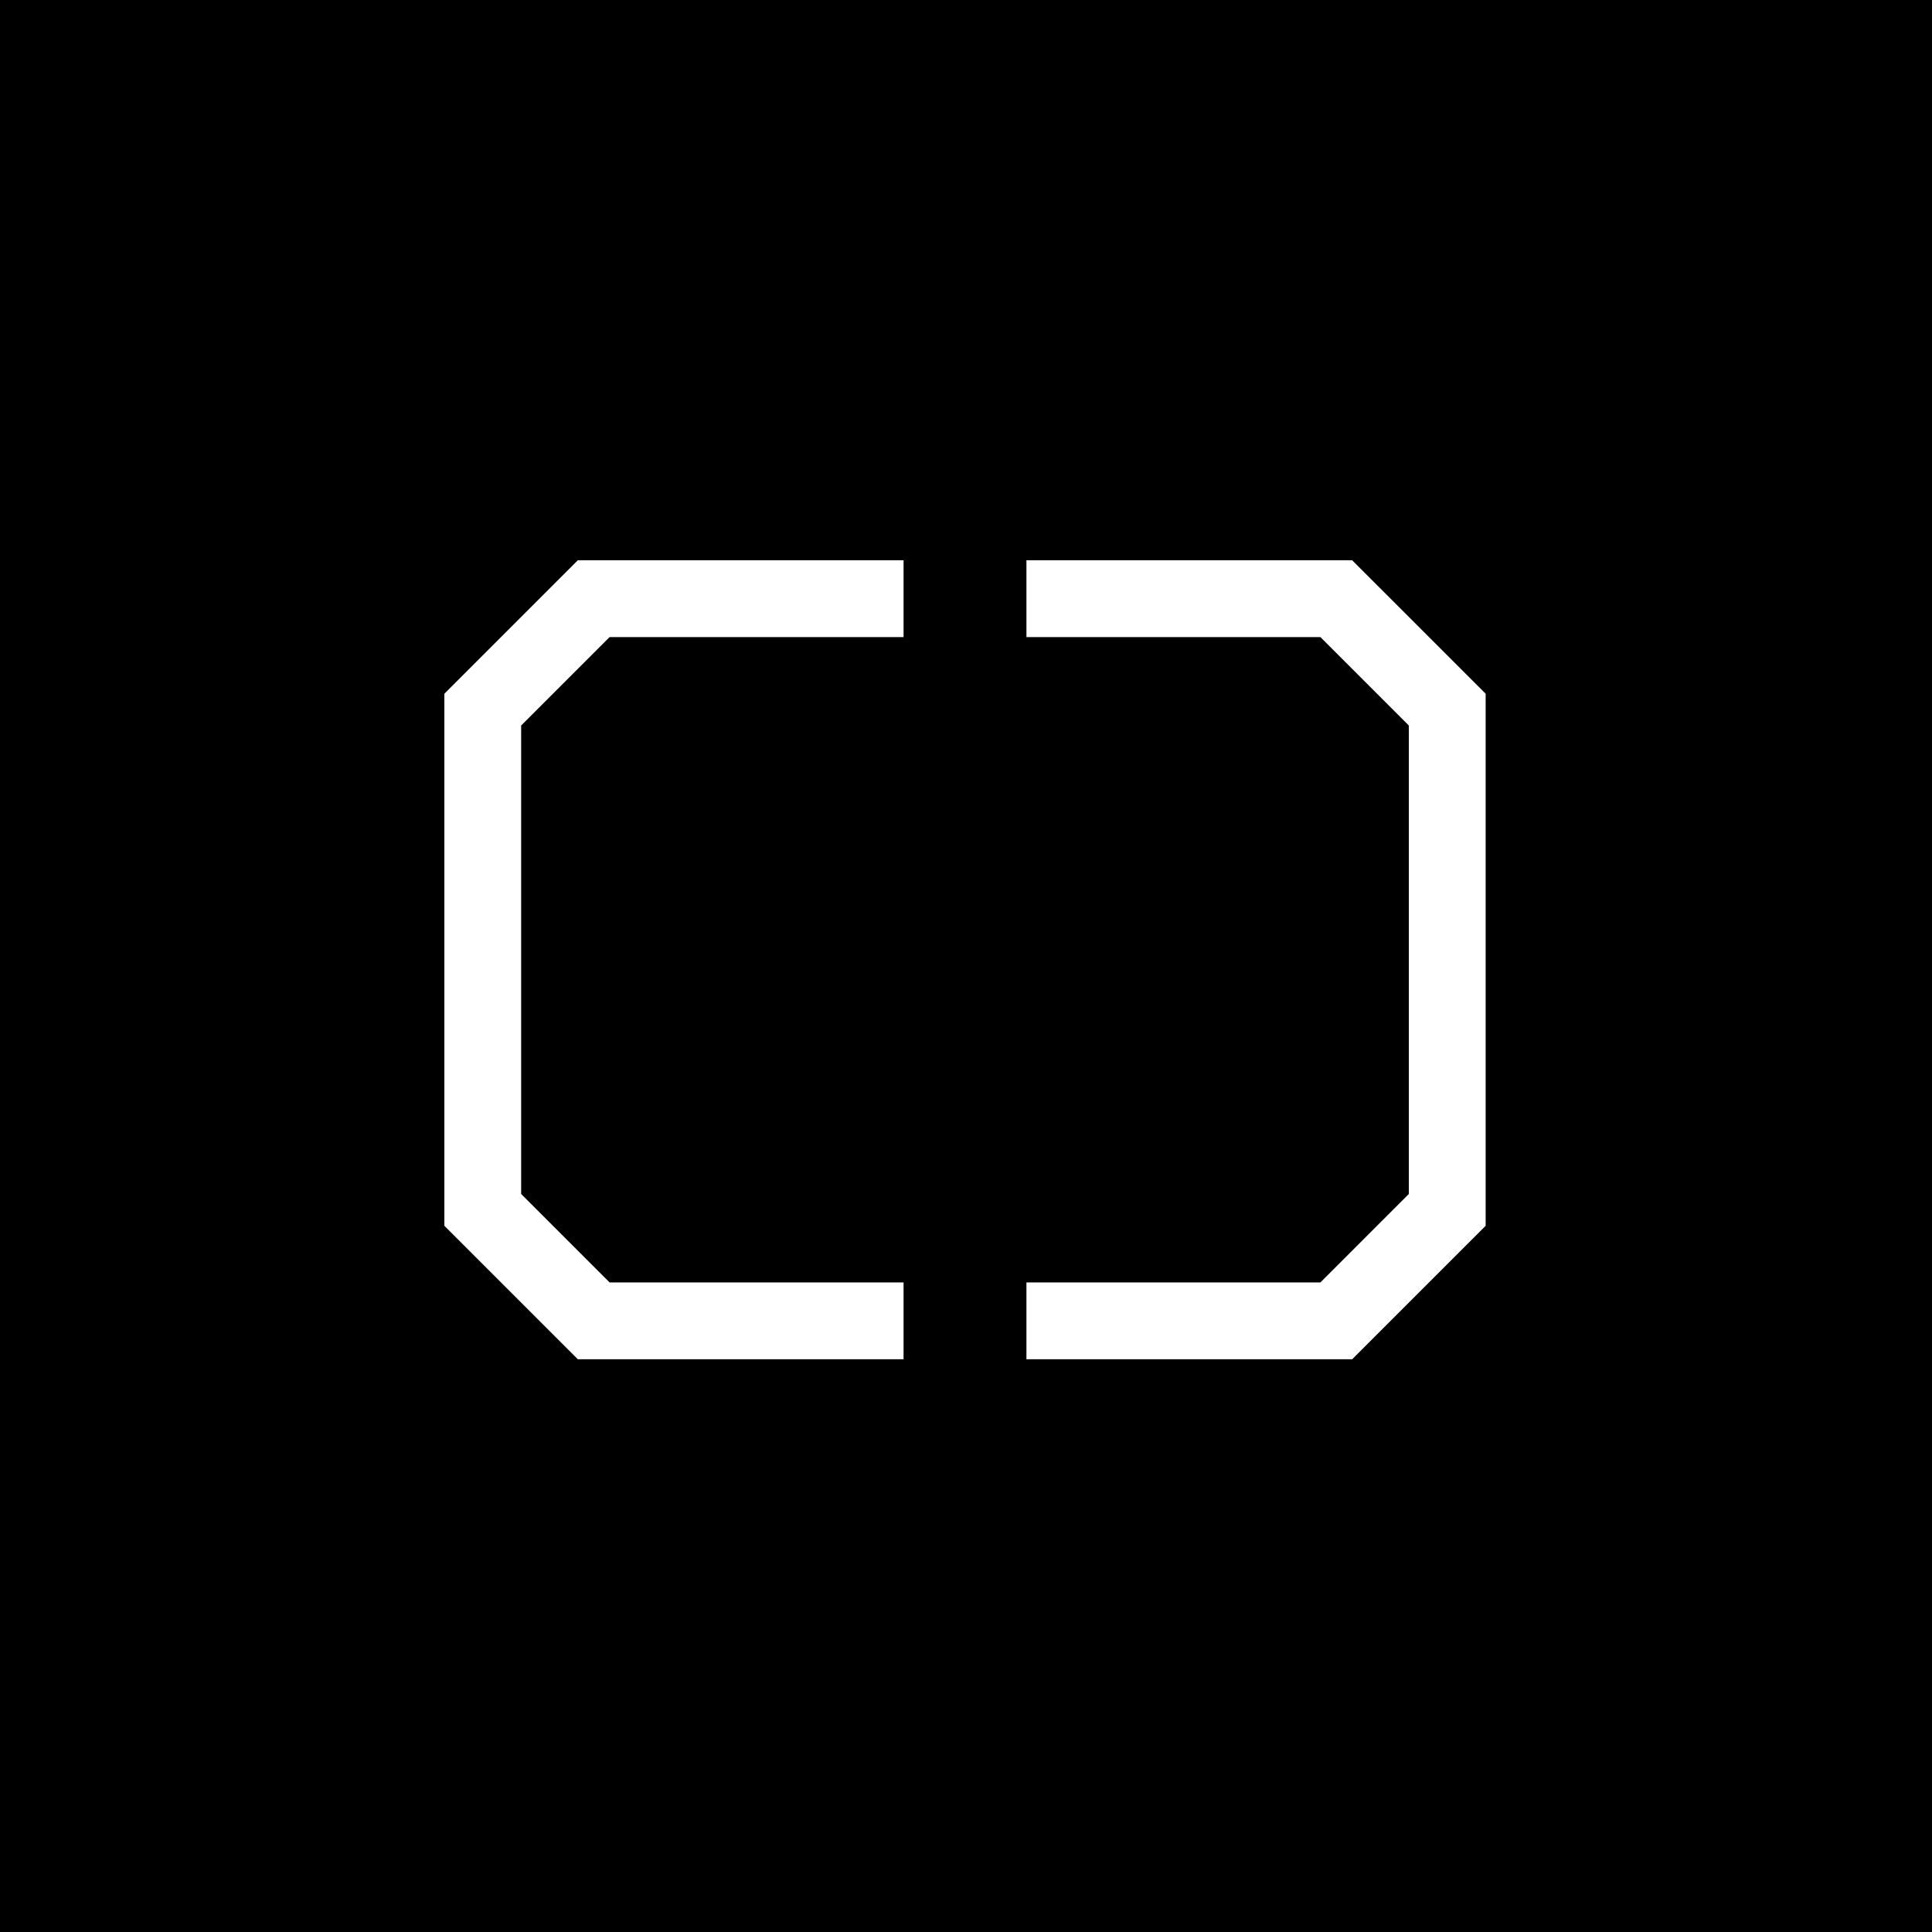
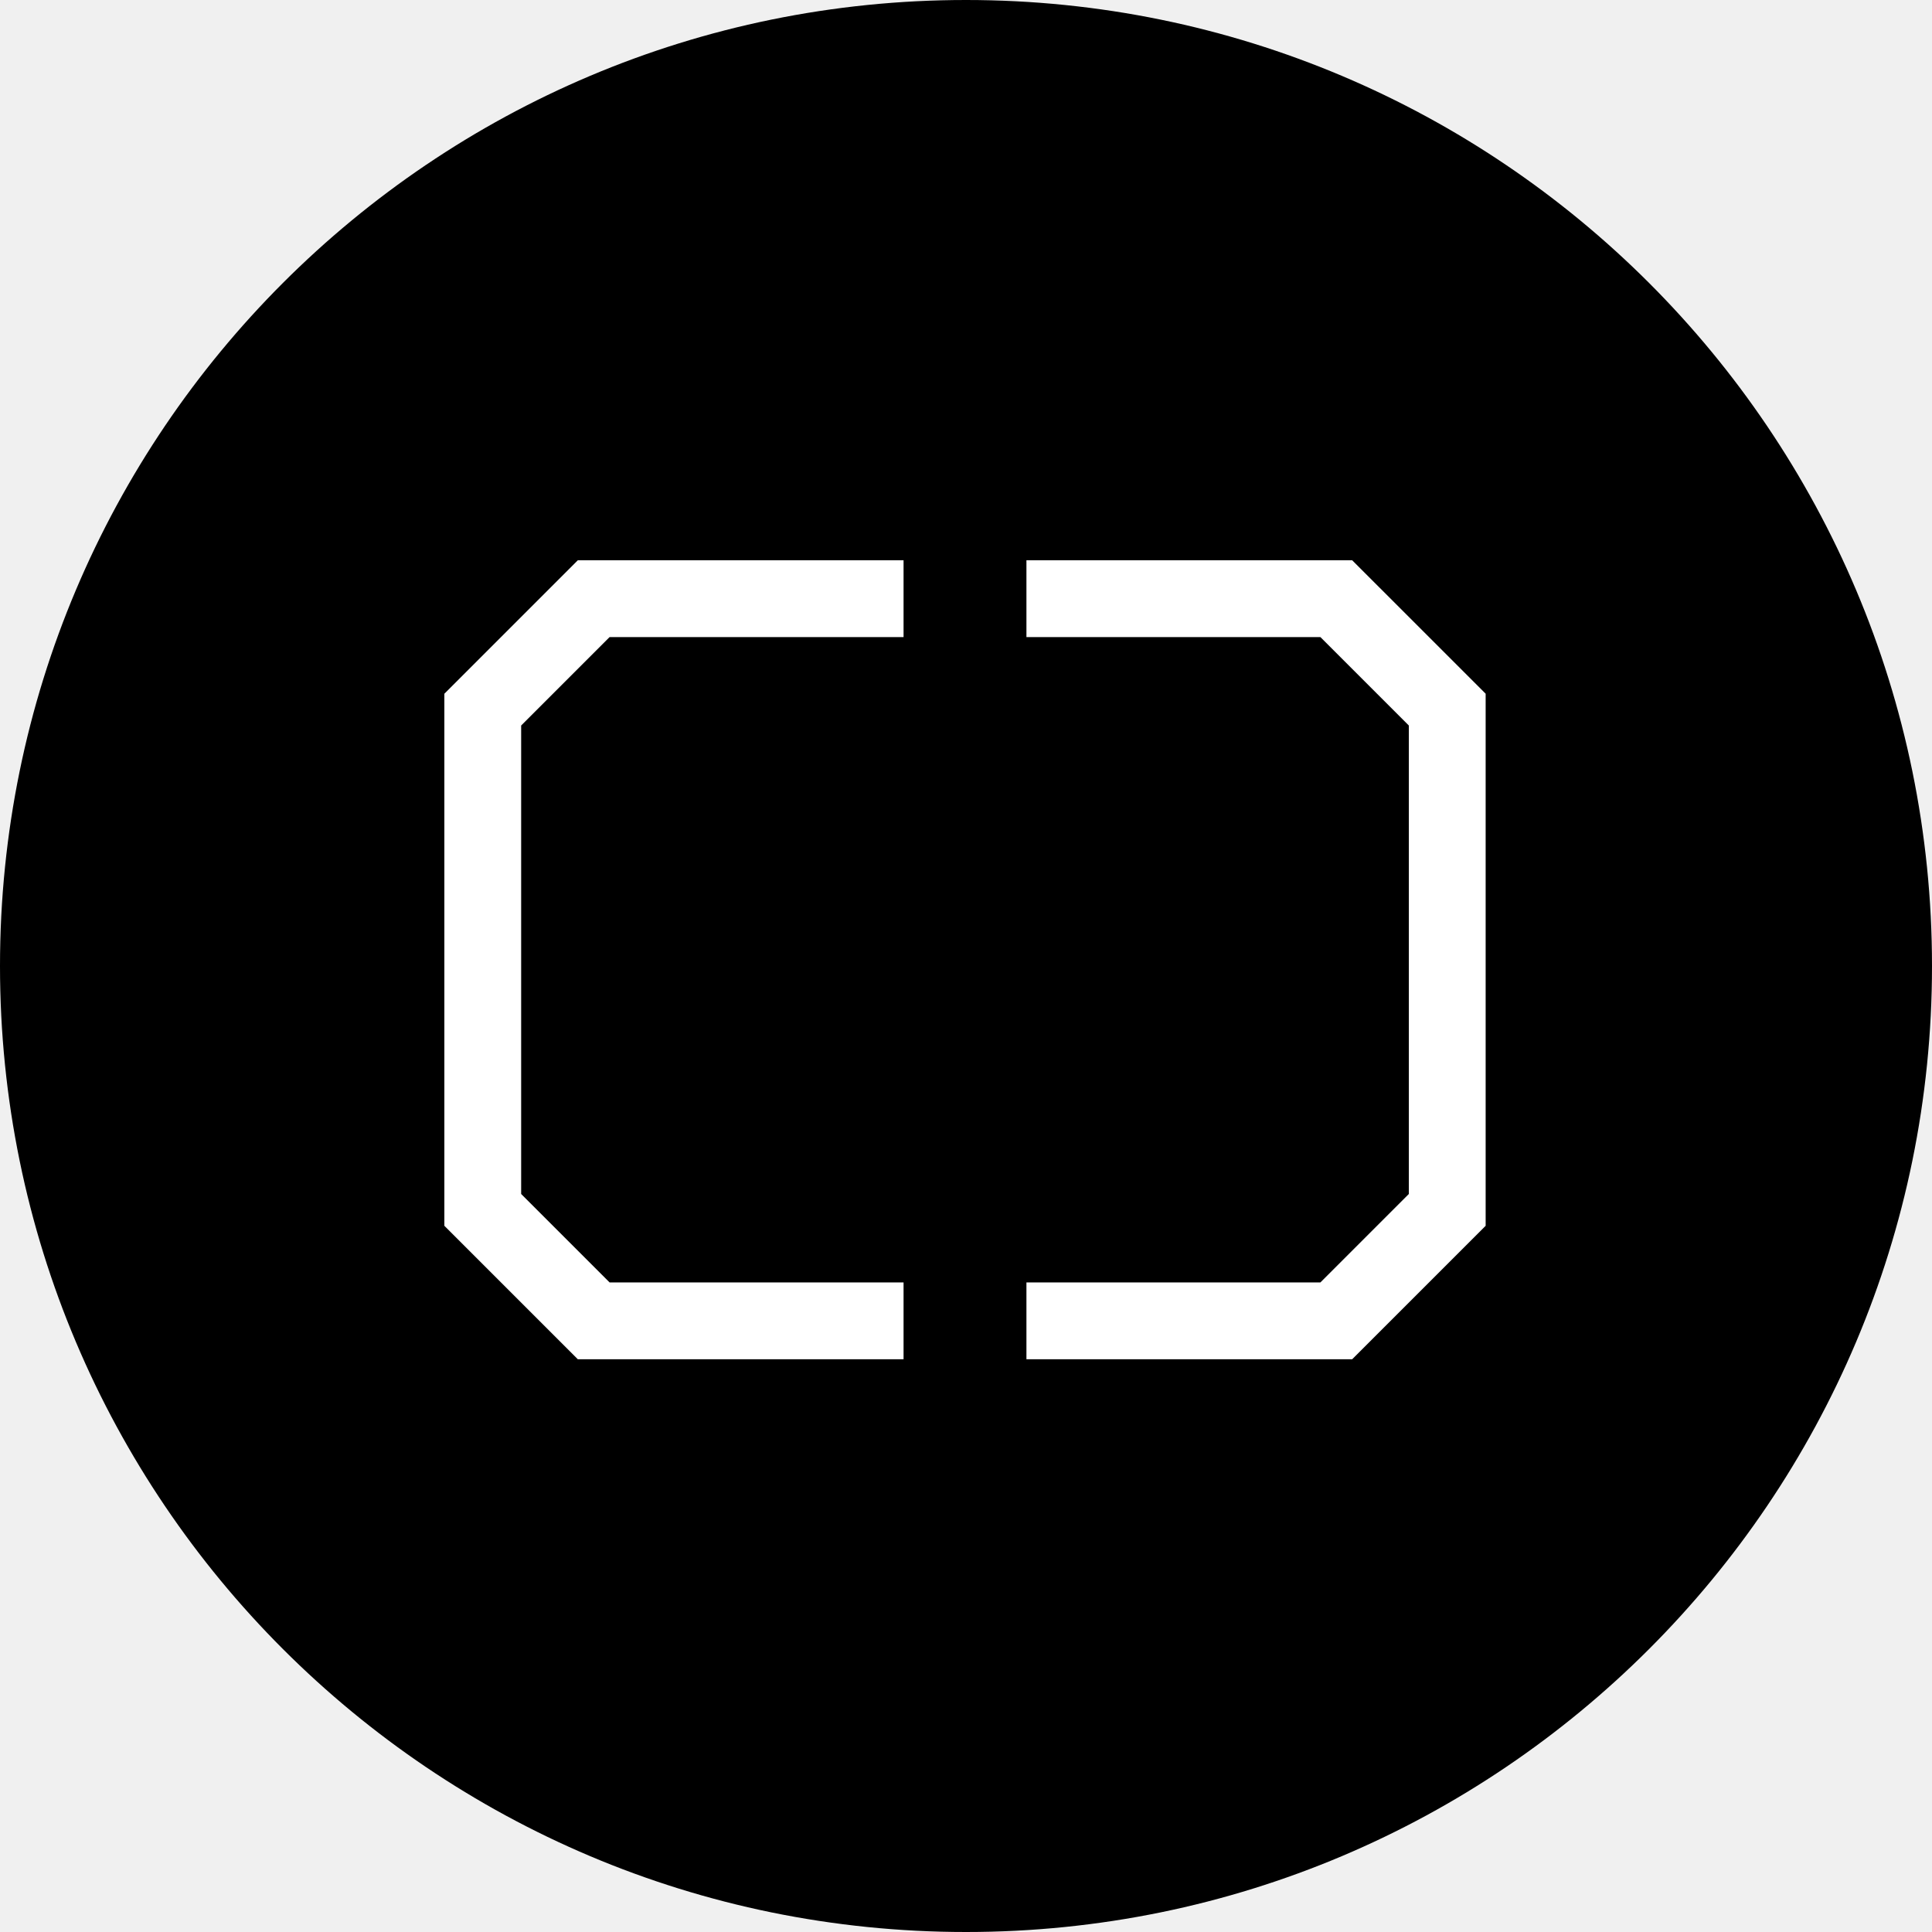
<svg xmlns="http://www.w3.org/2000/svg" width="100" height="100" viewBox="0 0 100 100" fill="none">
-   <rect width="100" height="100" fill="black" />
+   <circle cx="50" cy="50" r="50" fill="black" />
  <path d="M46.768 29V32.975H31.553L26.975 37.553V61.801L31.553 66.379H46.768V70.354H29.907L23 63.447V35.908L29.907 29H46.768Z" fill="white" />
  <path d="M53.128 70.354V66.379H68.343L72.921 61.801L72.921 37.553L68.343 32.975L53.128 32.975V29L69.989 29L76.897 35.907V63.447L69.989 70.354H53.128Z" fill="white" />
</svg>
